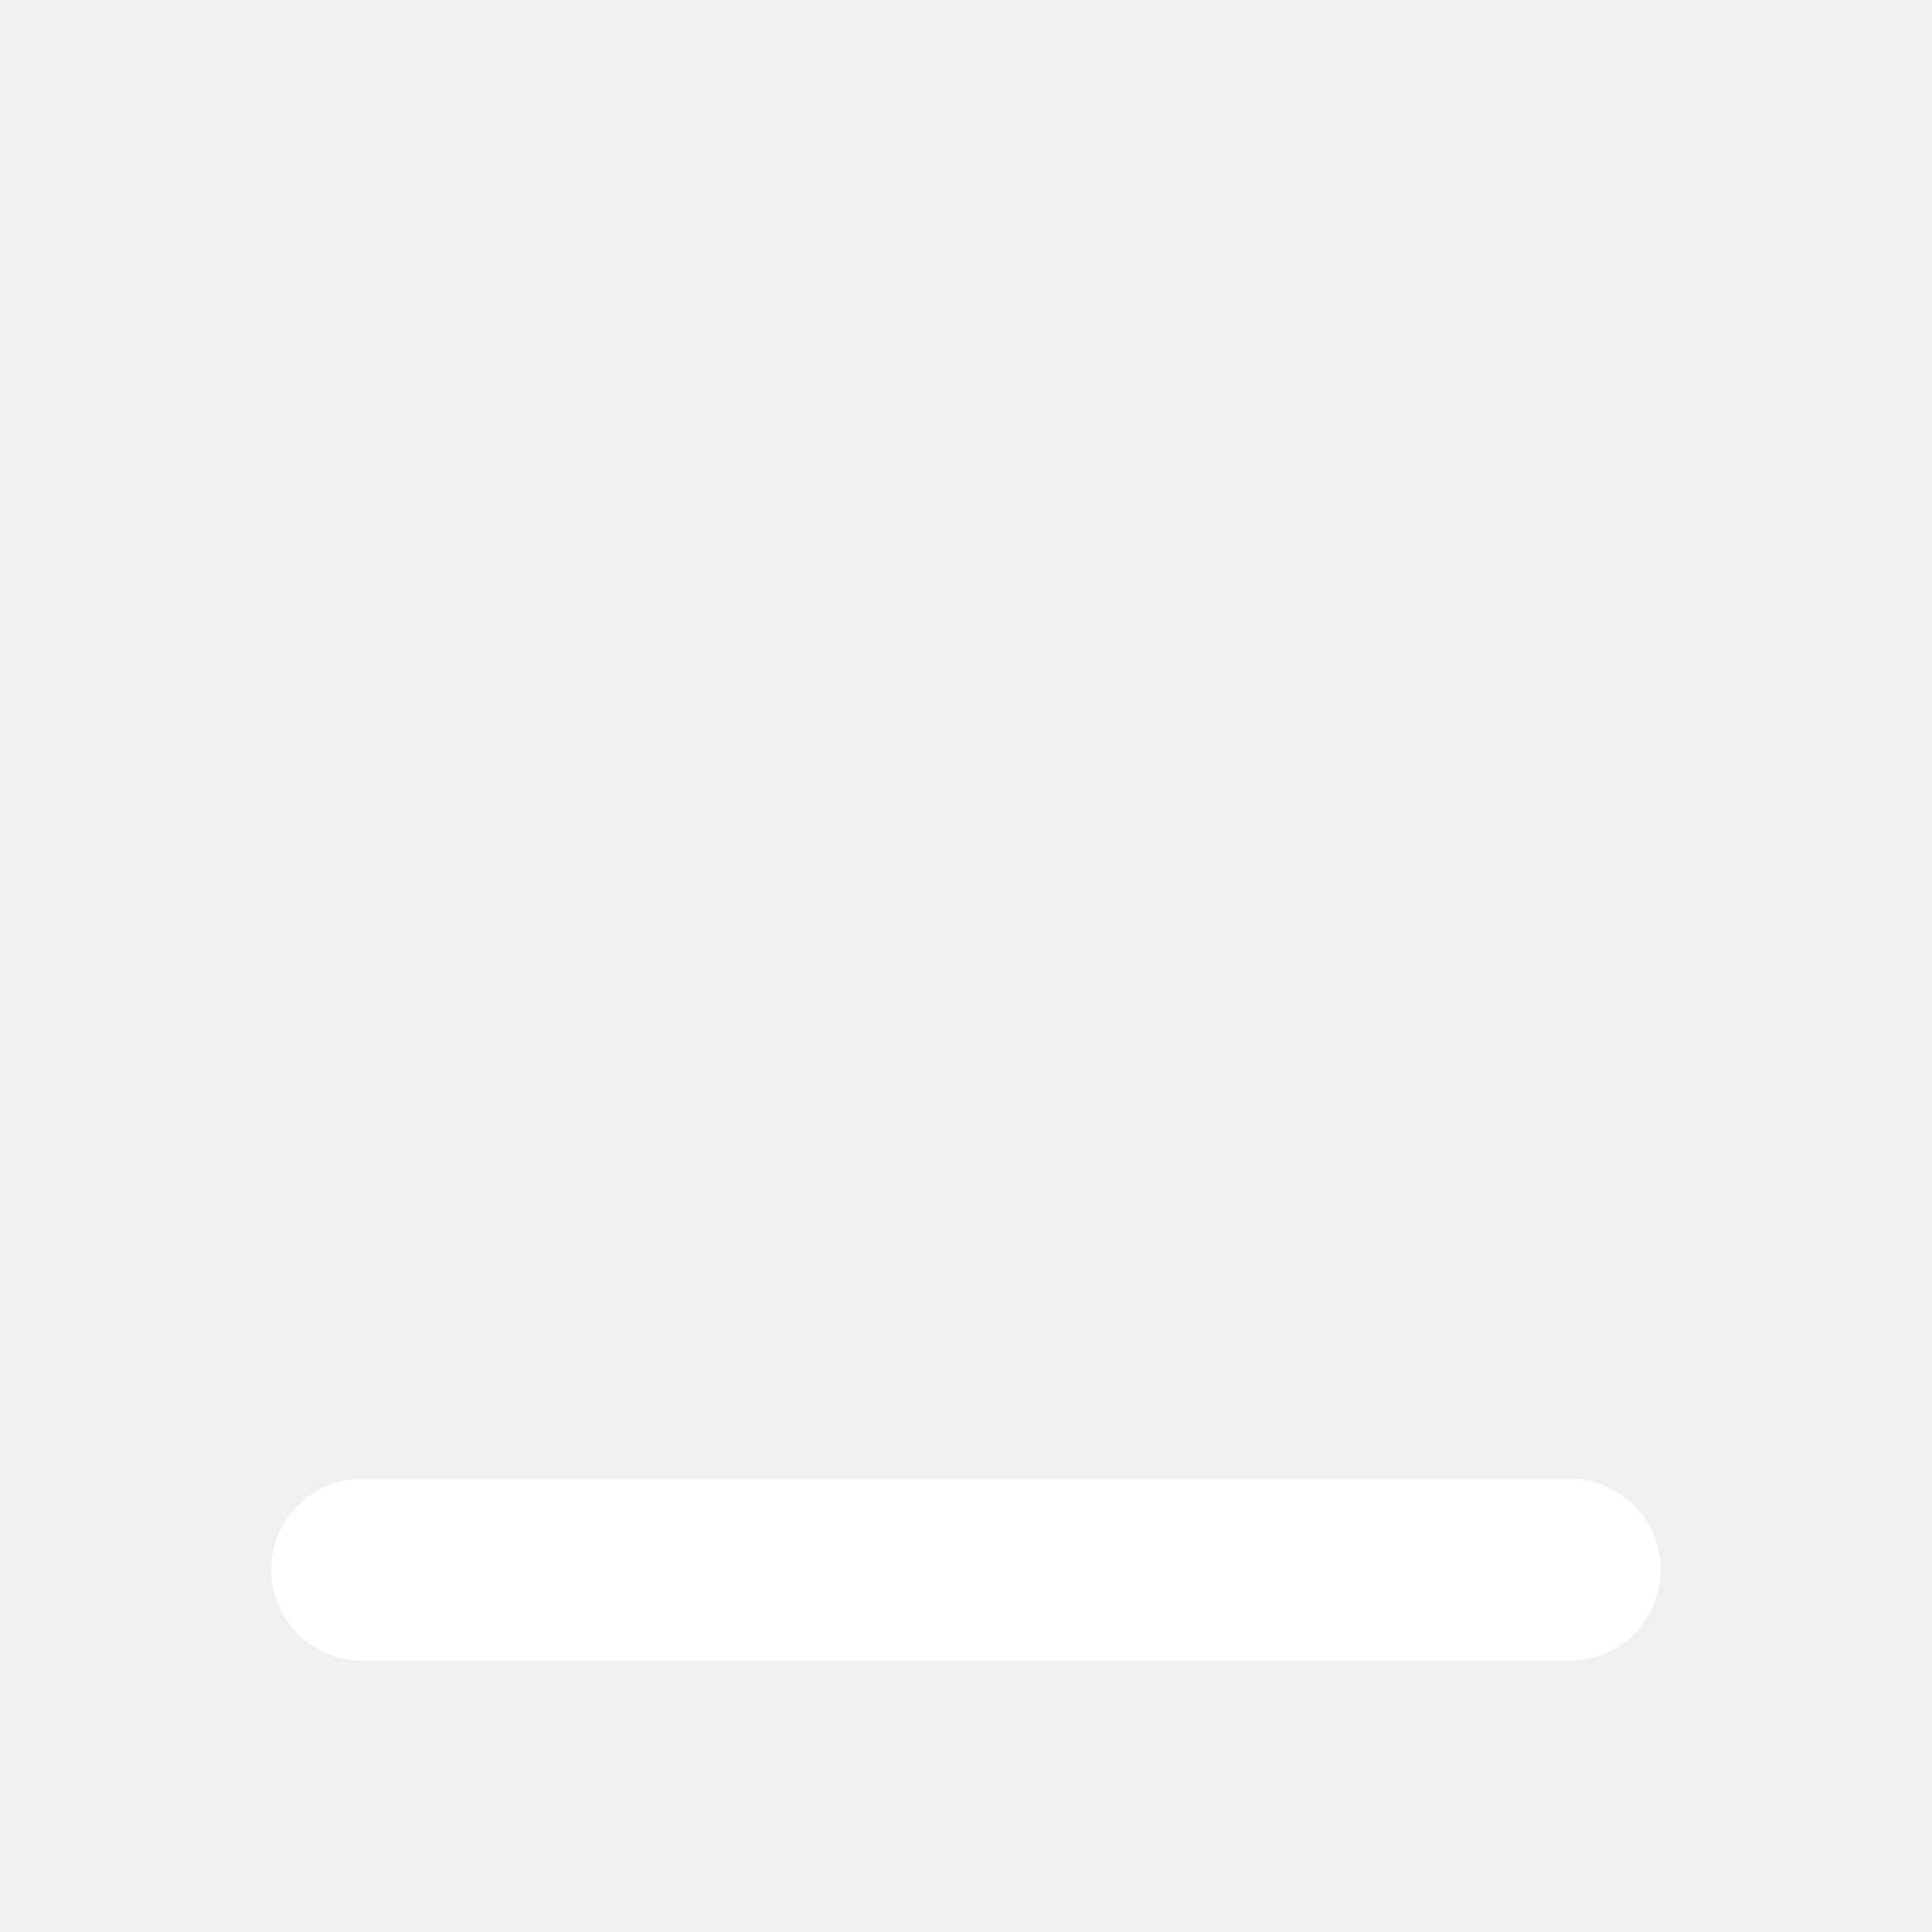
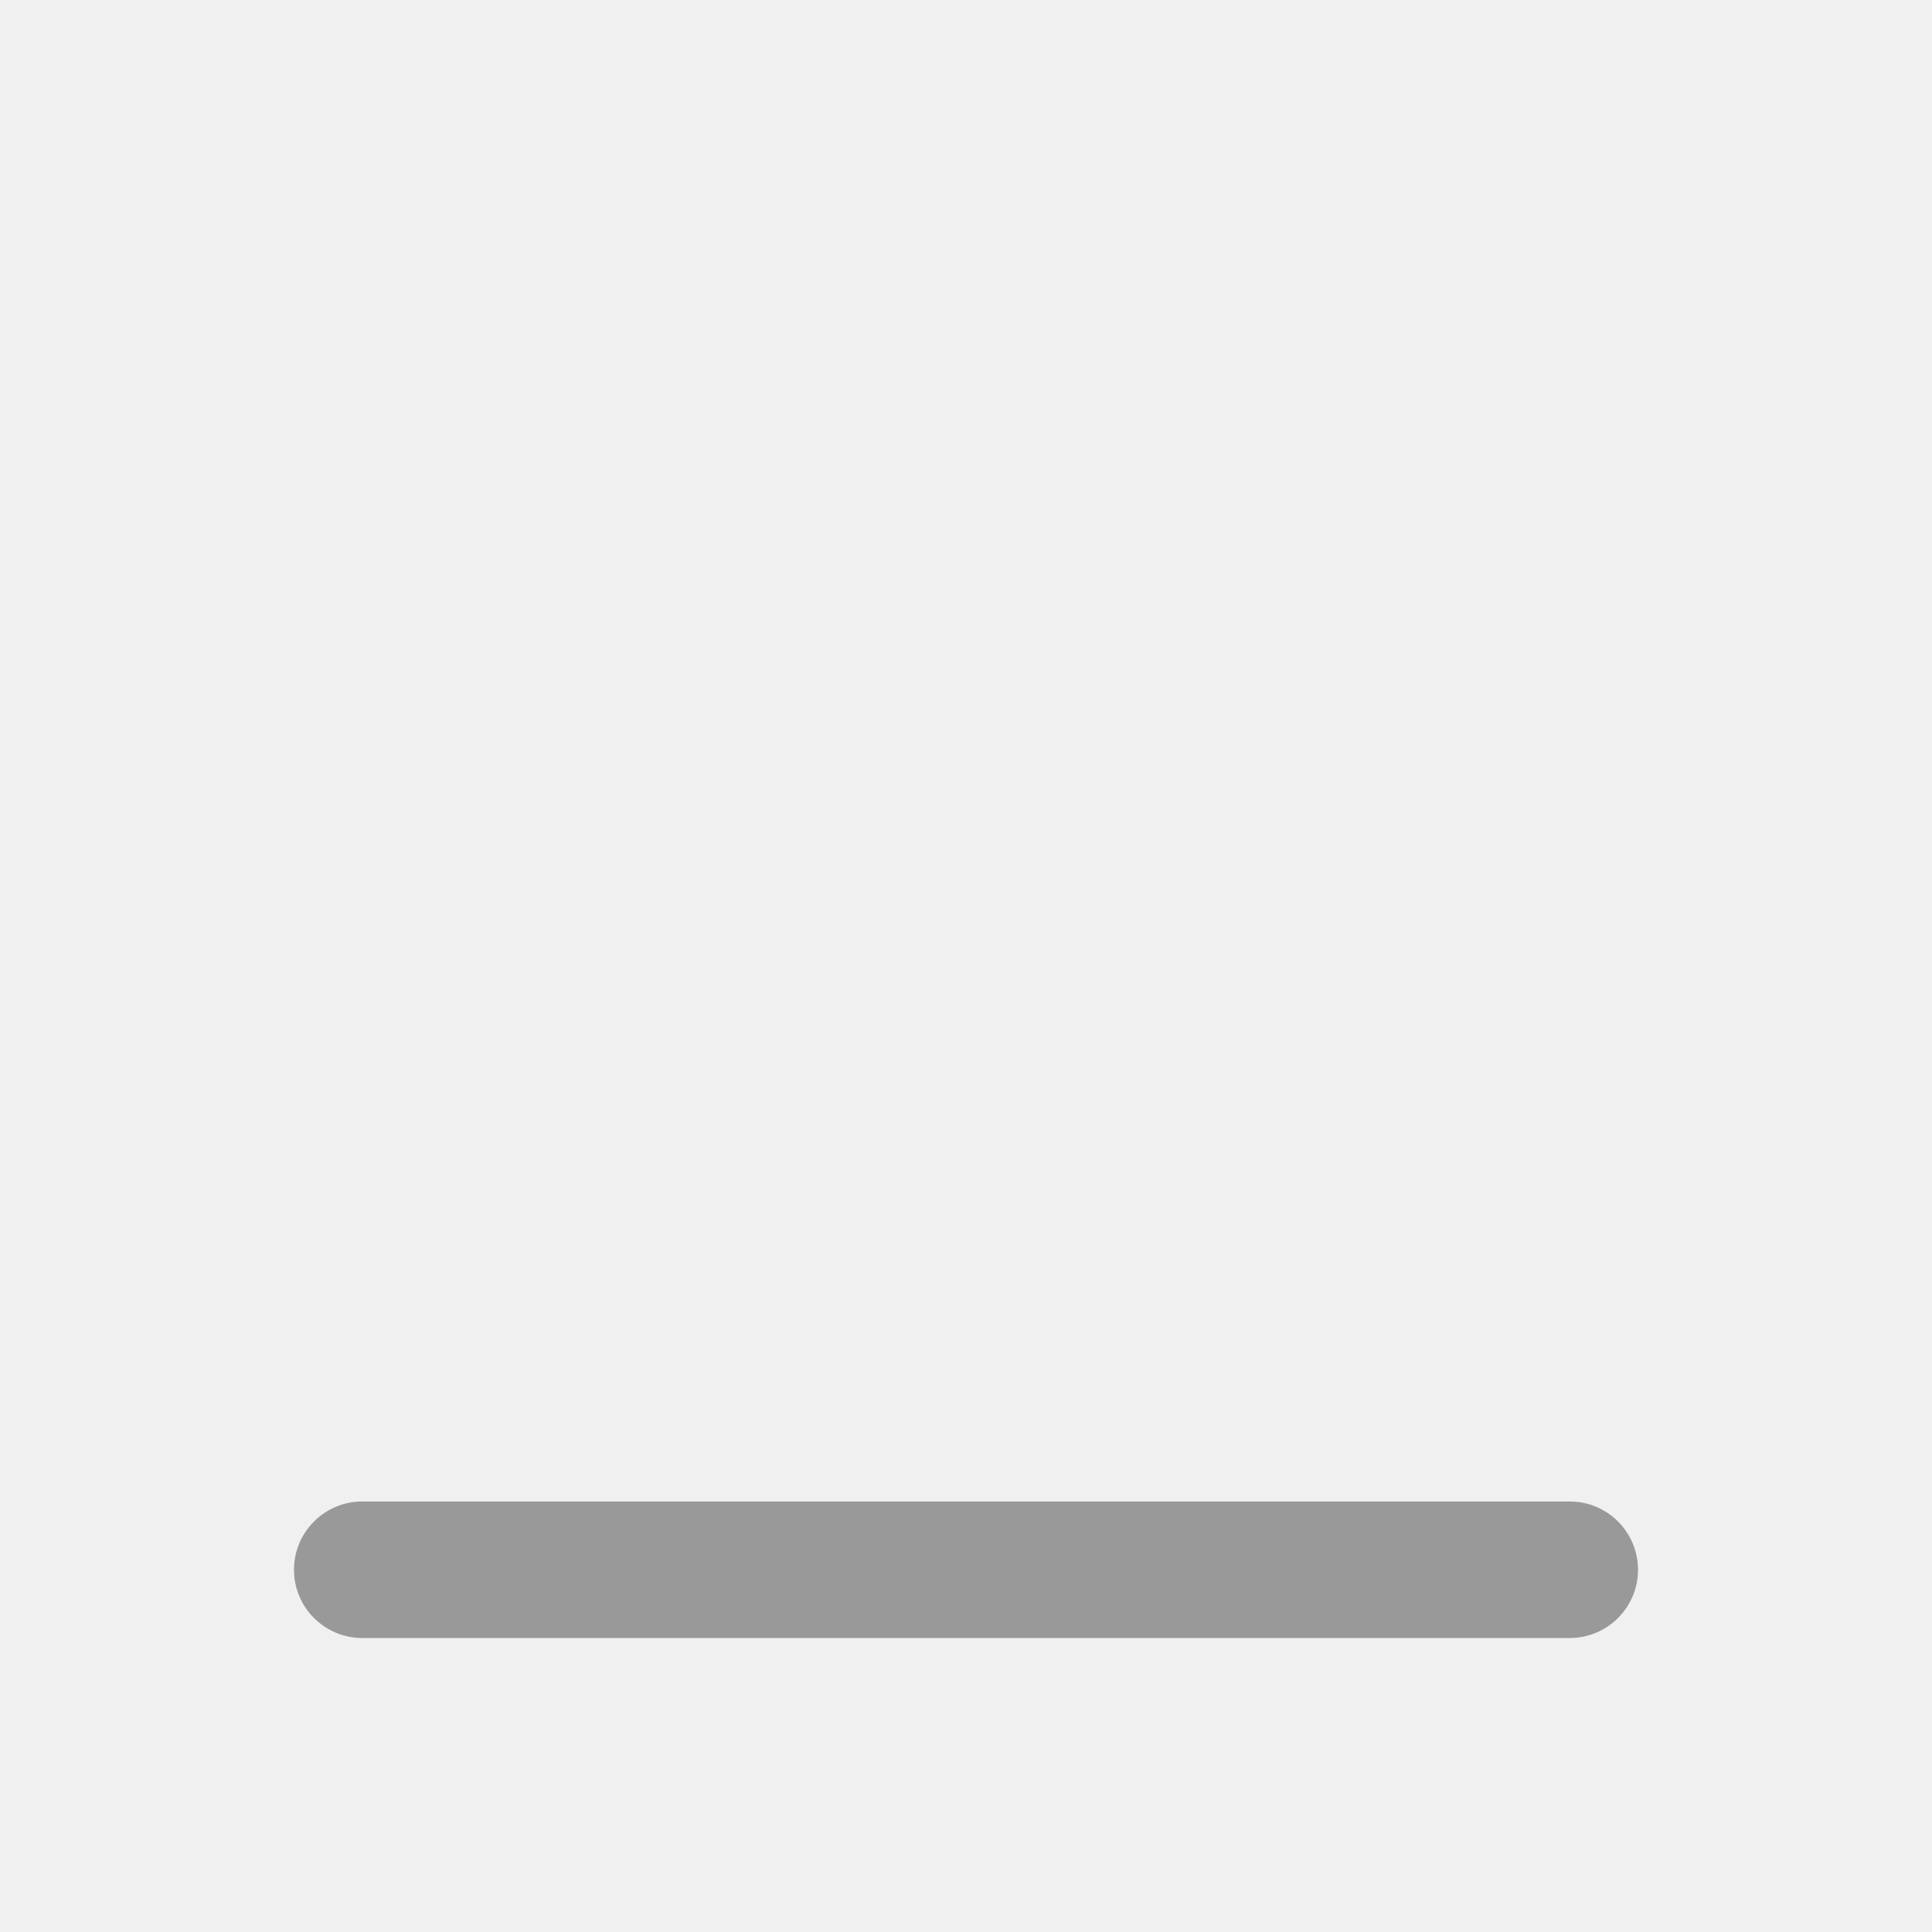
- <svg xmlns="http://www.w3.org/2000/svg" width="12" height="12" viewBox="0 0 12 12" fill="none">
-   <path d="M9.75 9.185C10.062 9.185 10.315 9.438 10.315 9.75C10.315 10.062 10.062 10.315 9.75 10.315H2.25C1.938 10.315 1.685 10.062 1.685 9.75C1.685 9.438 1.938 9.185 2.25 9.185H9.75Z" fill="white" />
+ <svg xmlns="http://www.w3.org/2000/svg" preserveAspectRatio="none" overflow="visible" style="display: block;" width="12" height="12" viewBox="0 0 12 12" fill="none">
+   <g id="jbs/layouts/minimise">
+     <path id="icon" d="M9.75 9.326C9.984 9.326 10.174 9.516 10.174 9.75C10.174 9.984 9.984 10.174 9.75 10.174H2.25C2.016 10.174 1.826 9.984 1.826 9.75C1.826 9.516 2.016 9.326 2.25 9.326H9.75Z" fill="#999999" />
+   </g>
</svg>
